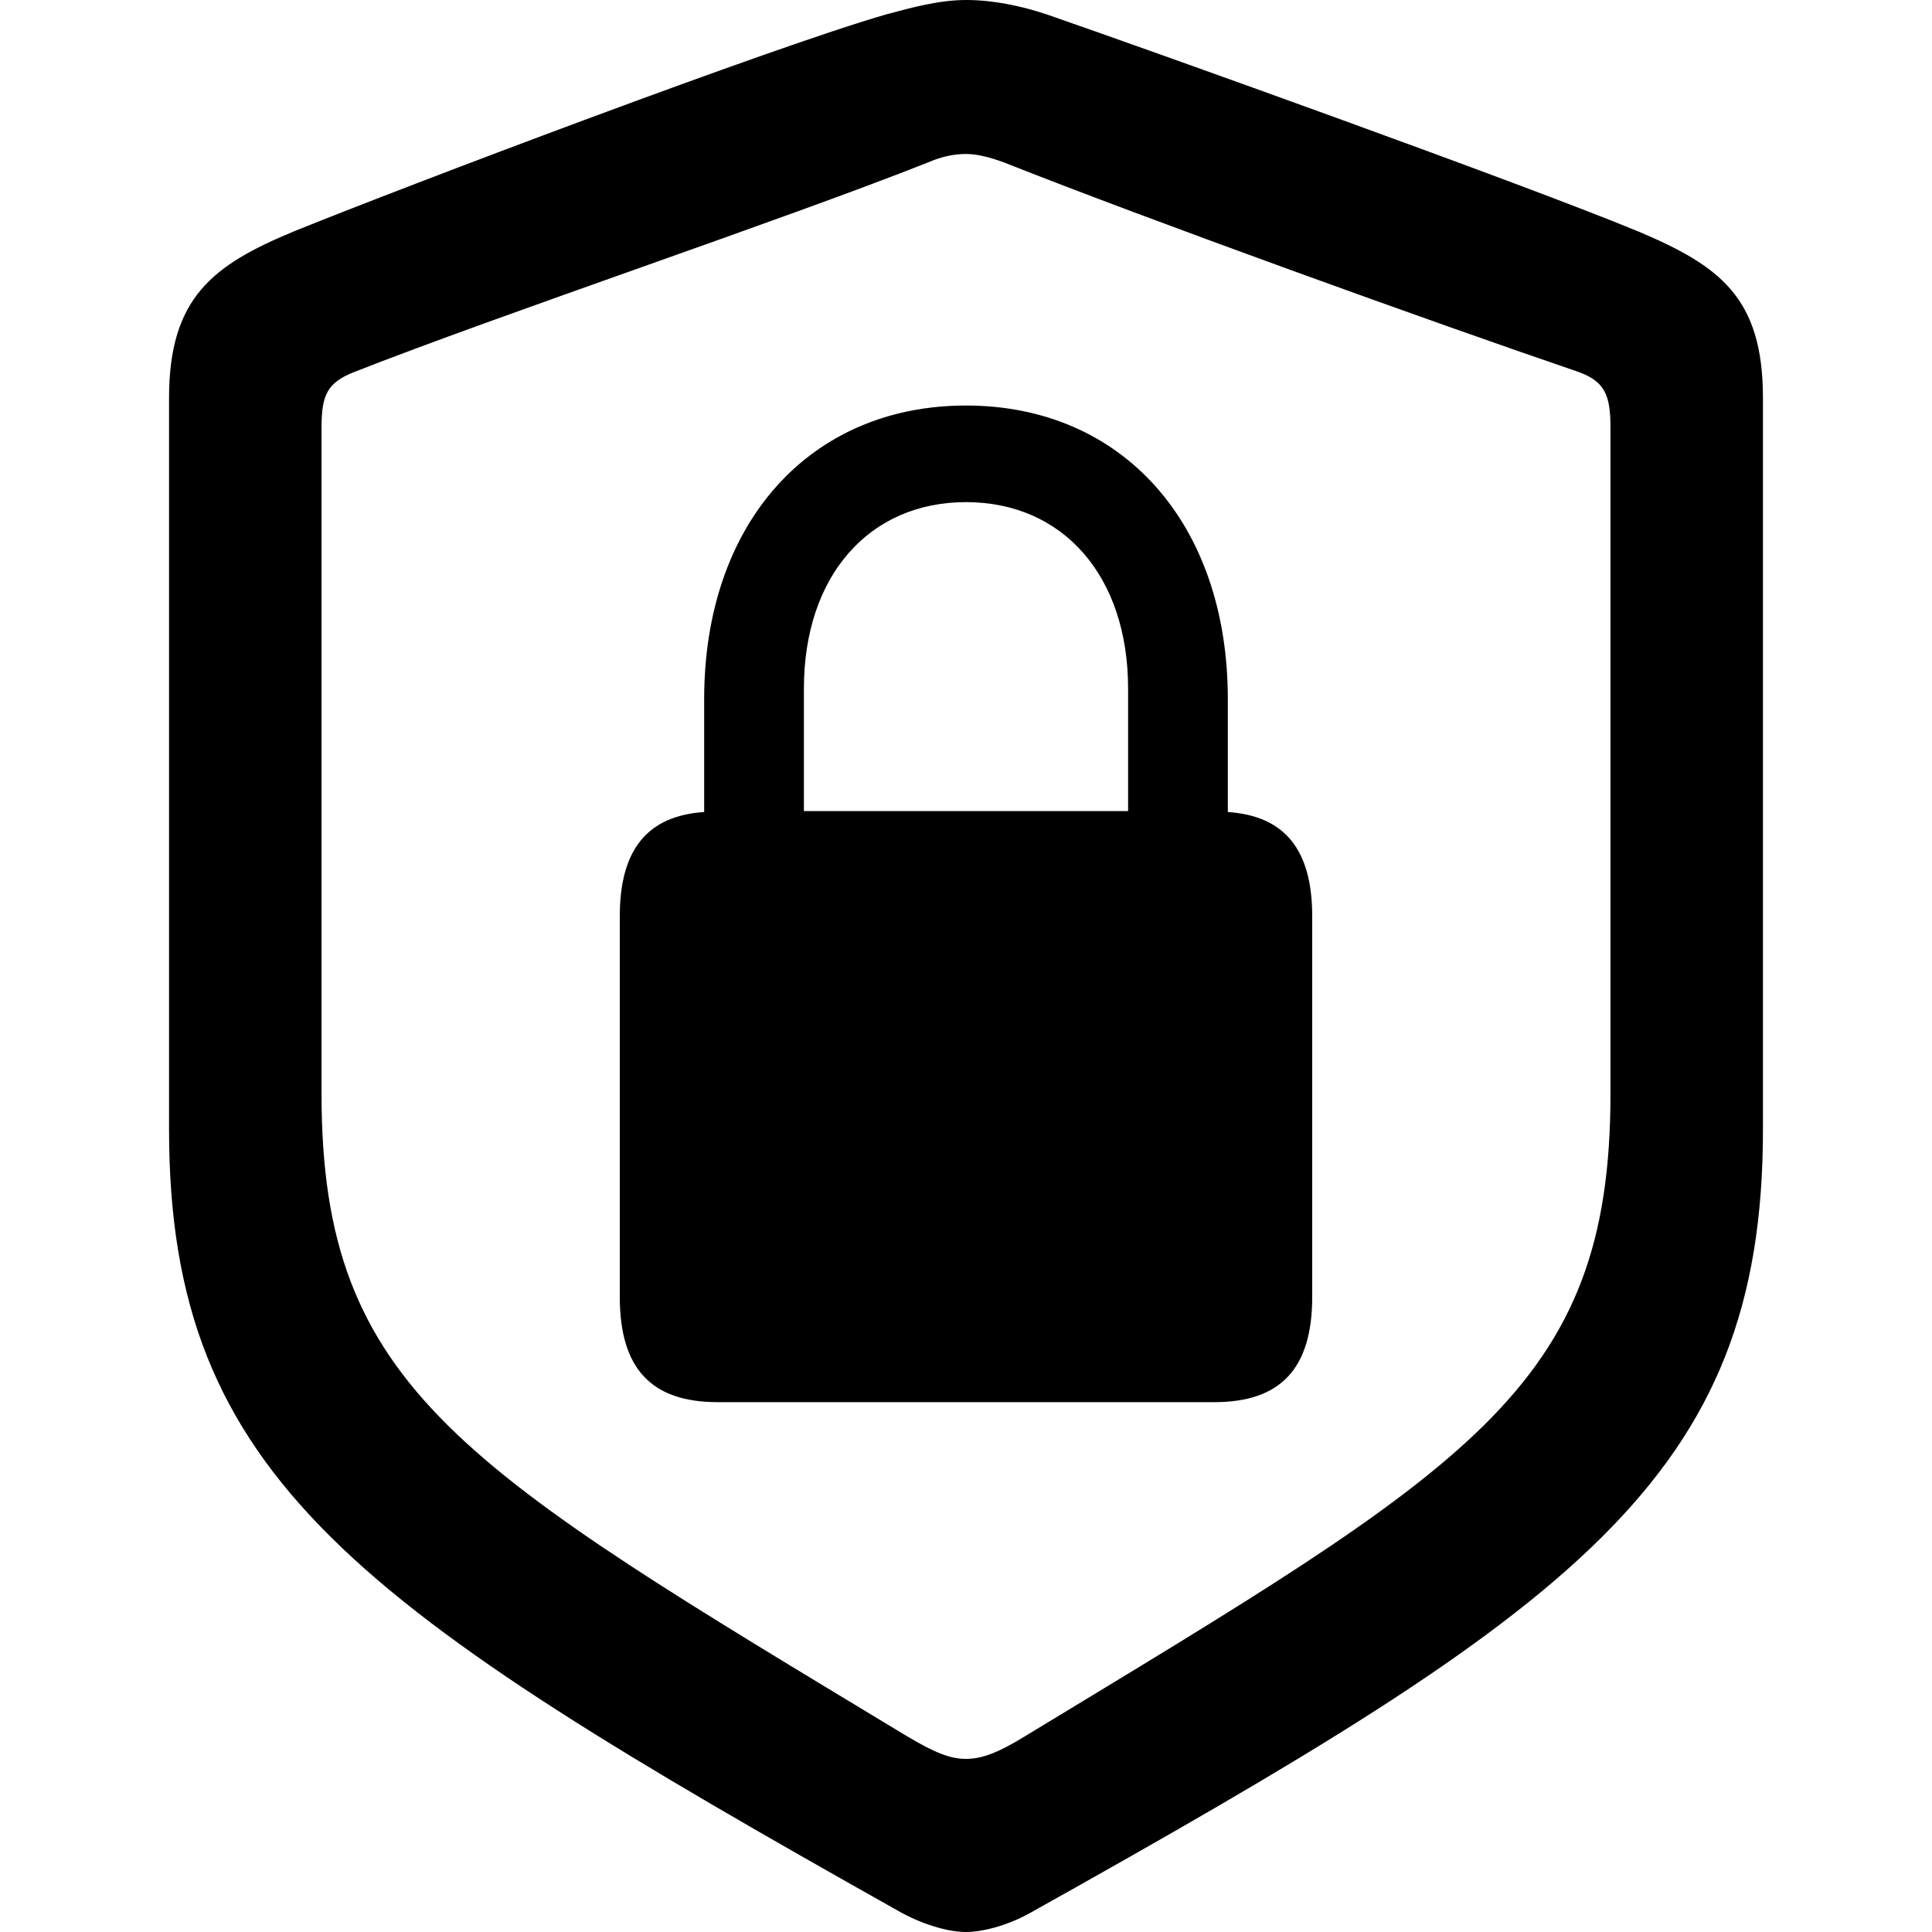
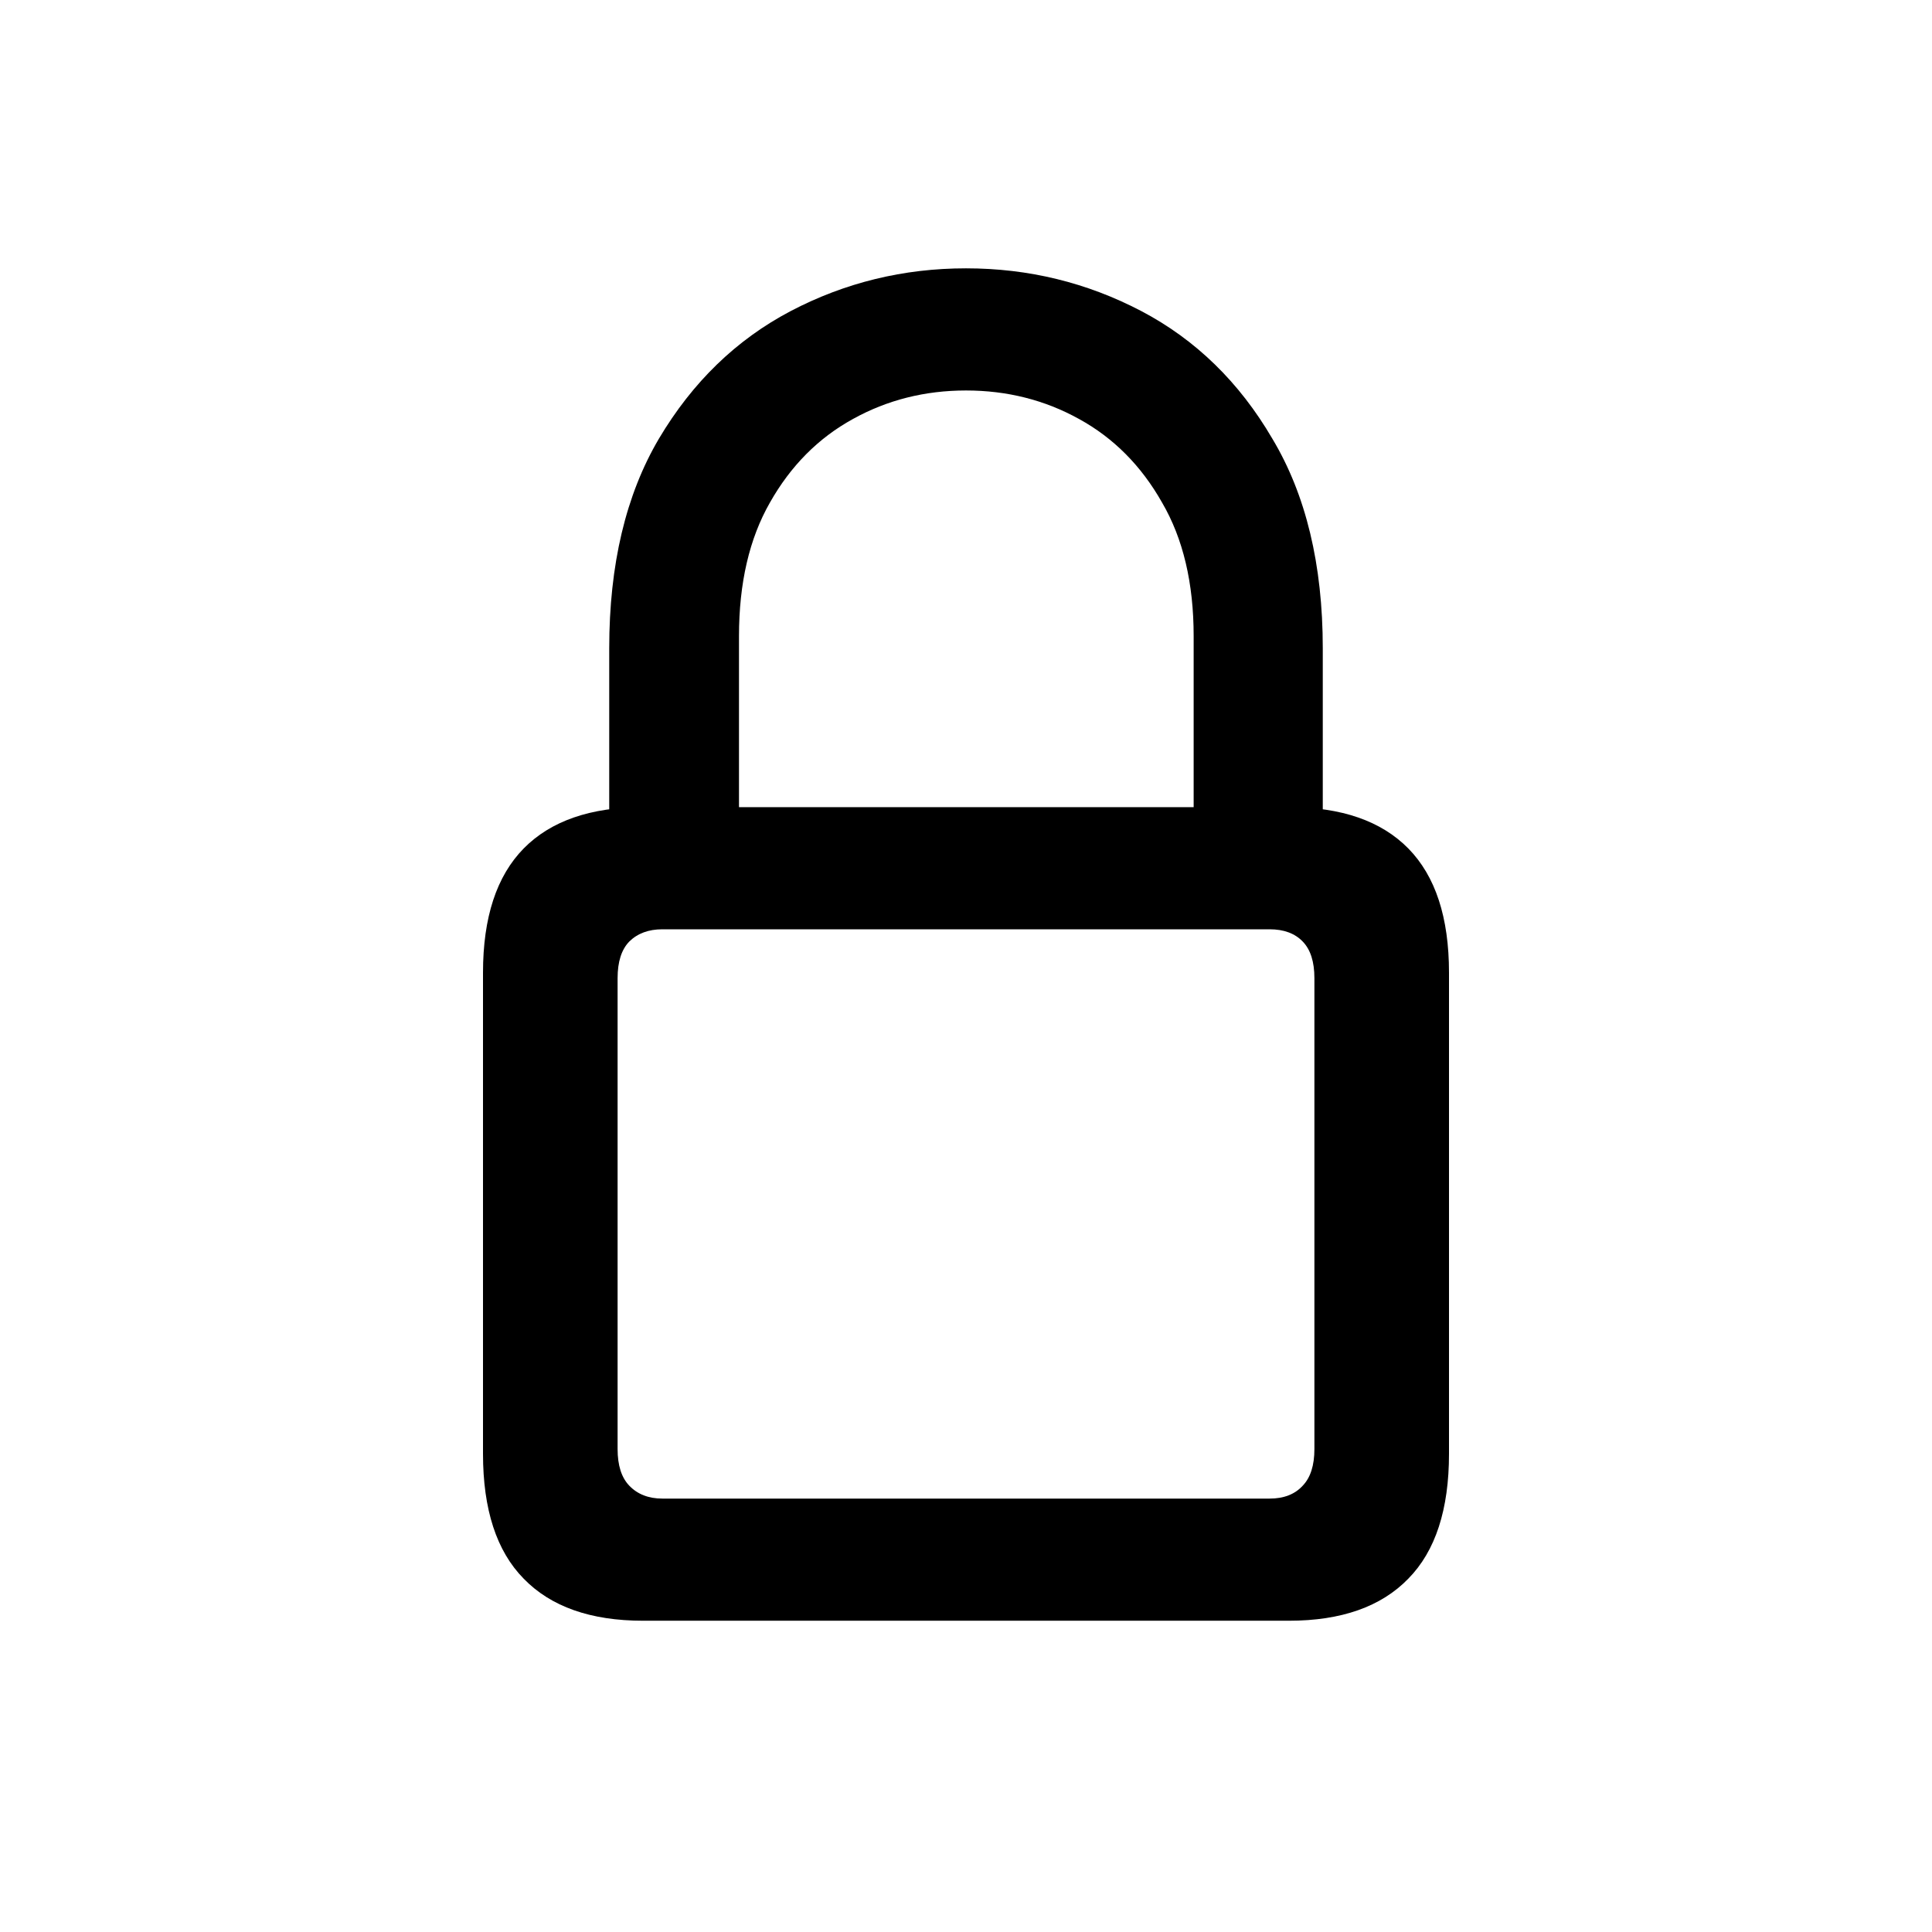
- <svg xmlns="http://www.w3.org/2000/svg" viewBox="0 0 40 40">
-   <path d="M20 40C20.318 40 20.834 39.881 21.33 39.604C32.628 33.287 36.5 30.614 36.5 23.386V8.238C36.5 6.158 35.606 5.505 33.919 4.792C31.576 3.822 24.011 1.109 21.668 0.297C21.132 0.119 20.556 0 20 0C19.444 0 18.868 0.158 18.352 0.297C16.009 0.97 8.424 3.842 6.081 4.792C4.413 5.485 3.5 6.158 3.5 8.238V23.386C3.5 30.614 7.392 33.267 18.67 39.604C19.186 39.881 19.682 40 20 40ZM20 36.416C19.682 36.416 19.365 36.297 18.769 35.941C9.596 30.396 6.657 28.772 6.657 22.653V8.851C6.657 8.178 6.776 7.921 7.332 7.703C10.35 6.515 16.208 4.554 19.206 3.366C19.523 3.228 19.782 3.188 20 3.188C20.218 3.188 20.476 3.248 20.794 3.366C23.792 4.554 29.61 6.653 32.688 7.703C33.224 7.901 33.343 8.178 33.343 8.851V22.653C33.343 28.772 30.404 30.376 21.231 35.941C20.655 36.297 20.318 36.416 20 36.416ZM12.832 26.851C12.832 28.337 13.487 29.03 14.857 29.03H25.142C26.512 29.03 27.168 28.337 27.168 26.851V18.97C27.168 17.584 26.592 16.891 25.421 16.812V14.475C25.421 10.832 23.236 8.396 20 8.396C16.764 8.396 14.579 10.832 14.579 14.475V16.812C13.408 16.891 12.832 17.584 12.832 18.97V26.851ZM16.644 16.792V14.257C16.644 11.921 17.995 10.396 20 10.396C22.005 10.396 23.356 11.921 23.356 14.257V16.792H16.644Z" fill="currentColor" />
+ <svg xmlns="http://www.w3.org/2000/svg" viewBox="0 0 18 18" fill="currentColor">
+   <path id="Vector" d="M5.991 15.1C5.503 15.1 5.132 14.969 4.879 14.708C4.626 14.451 4.5 14.063 4.5 13.545V9.062C4.5 8.548 4.626 8.163 4.879 7.905C5.132 7.648 5.503 7.52 5.991 7.52H12.009C12.497 7.52 12.868 7.648 13.121 7.905C13.374 8.163 13.5 8.548 13.5 9.062V13.545C13.5 14.063 13.374 14.451 13.121 14.708C12.868 14.969 12.497 15.1 12.009 15.1H5.991ZM6.171 13.962H11.829C11.961 13.962 12.064 13.922 12.137 13.842C12.21 13.766 12.246 13.652 12.246 13.501V9.113C12.246 8.961 12.21 8.847 12.137 8.772C12.064 8.696 11.961 8.658 11.829 8.658H6.171C6.043 8.658 5.94 8.696 5.863 8.772C5.79 8.847 5.754 8.961 5.754 9.113V13.501C5.754 13.652 5.79 13.766 5.863 13.842C5.94 13.922 6.043 13.962 6.171 13.962ZM5.676 8.051V6.04C5.676 5.261 5.831 4.609 6.139 4.087C6.452 3.56 6.861 3.164 7.367 2.898C7.873 2.633 8.417 2.5 9 2.5C9.583 2.5 10.127 2.633 10.633 2.898C11.139 3.164 11.546 3.56 11.854 4.087C12.167 4.609 12.324 5.261 12.324 6.04V8.051H11.121V5.927C11.121 5.433 11.023 5.018 10.826 4.681C10.633 4.34 10.376 4.081 10.054 3.904C9.733 3.726 9.381 3.638 9 3.638C8.619 3.638 8.267 3.726 7.946 3.904C7.624 4.081 7.367 4.34 7.174 4.681C6.981 5.018 6.885 5.433 6.885 5.927V8.051H5.676Z" fill="currentColor" />
</svg>
